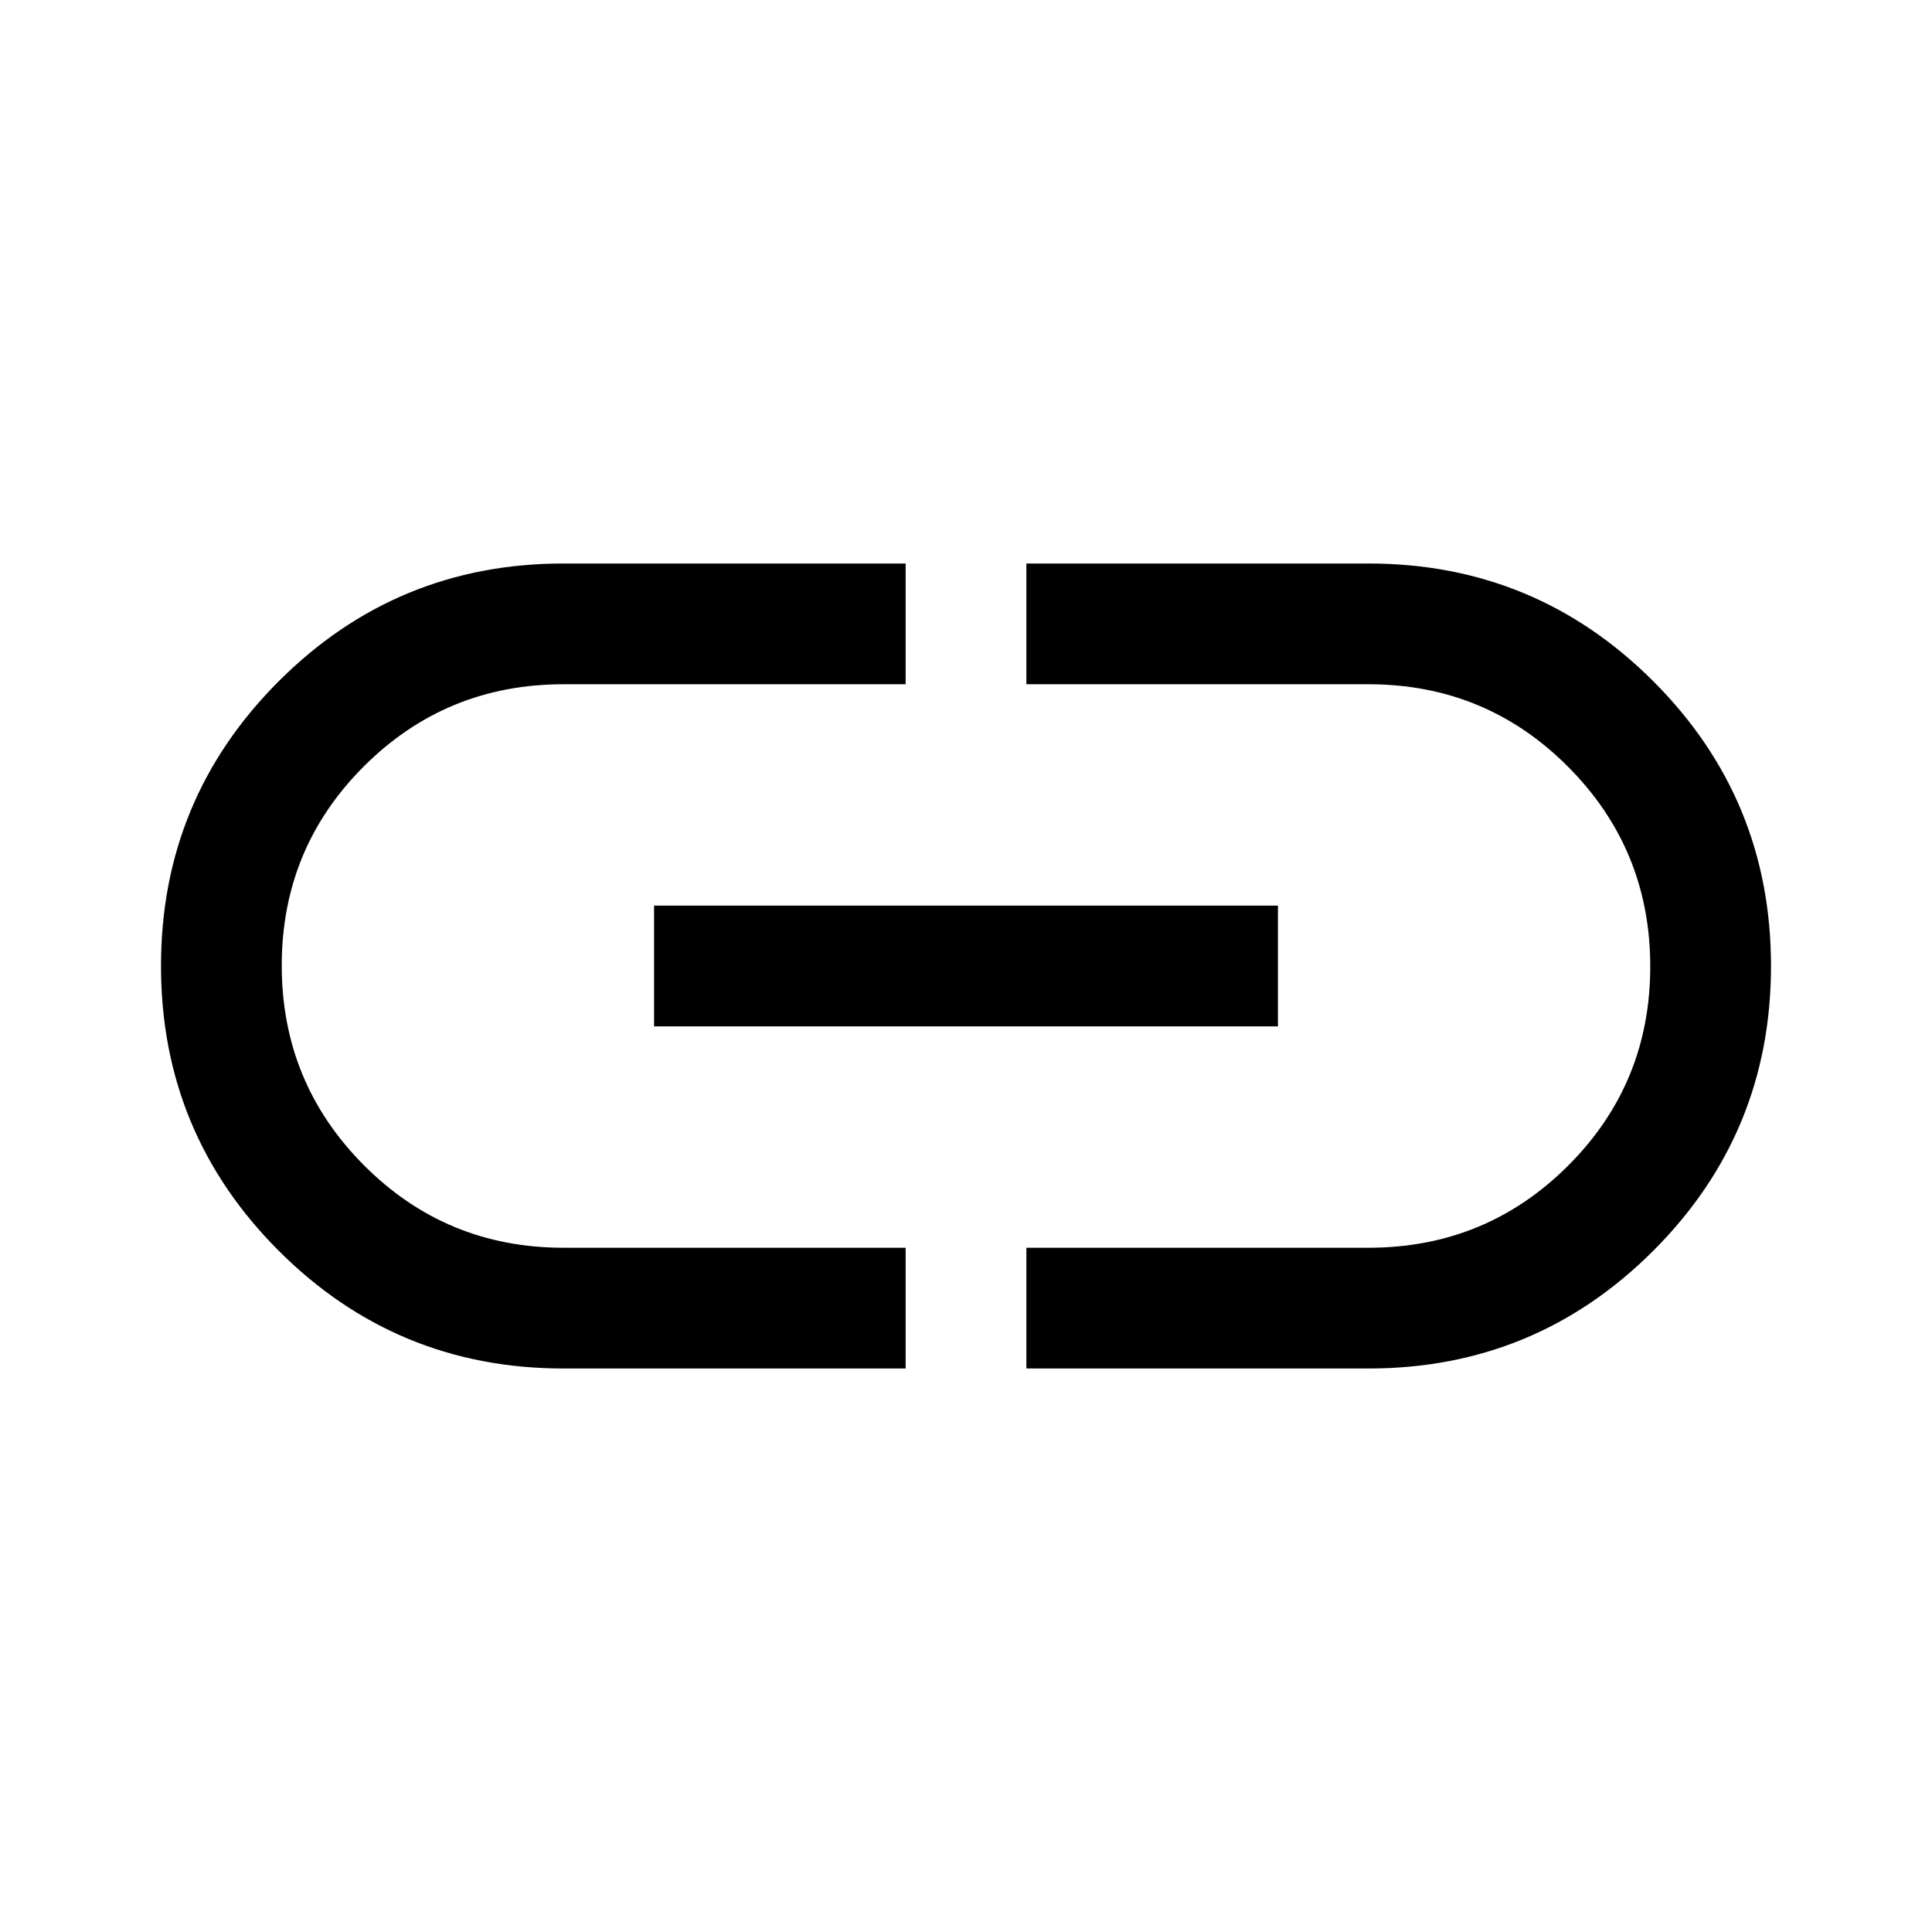
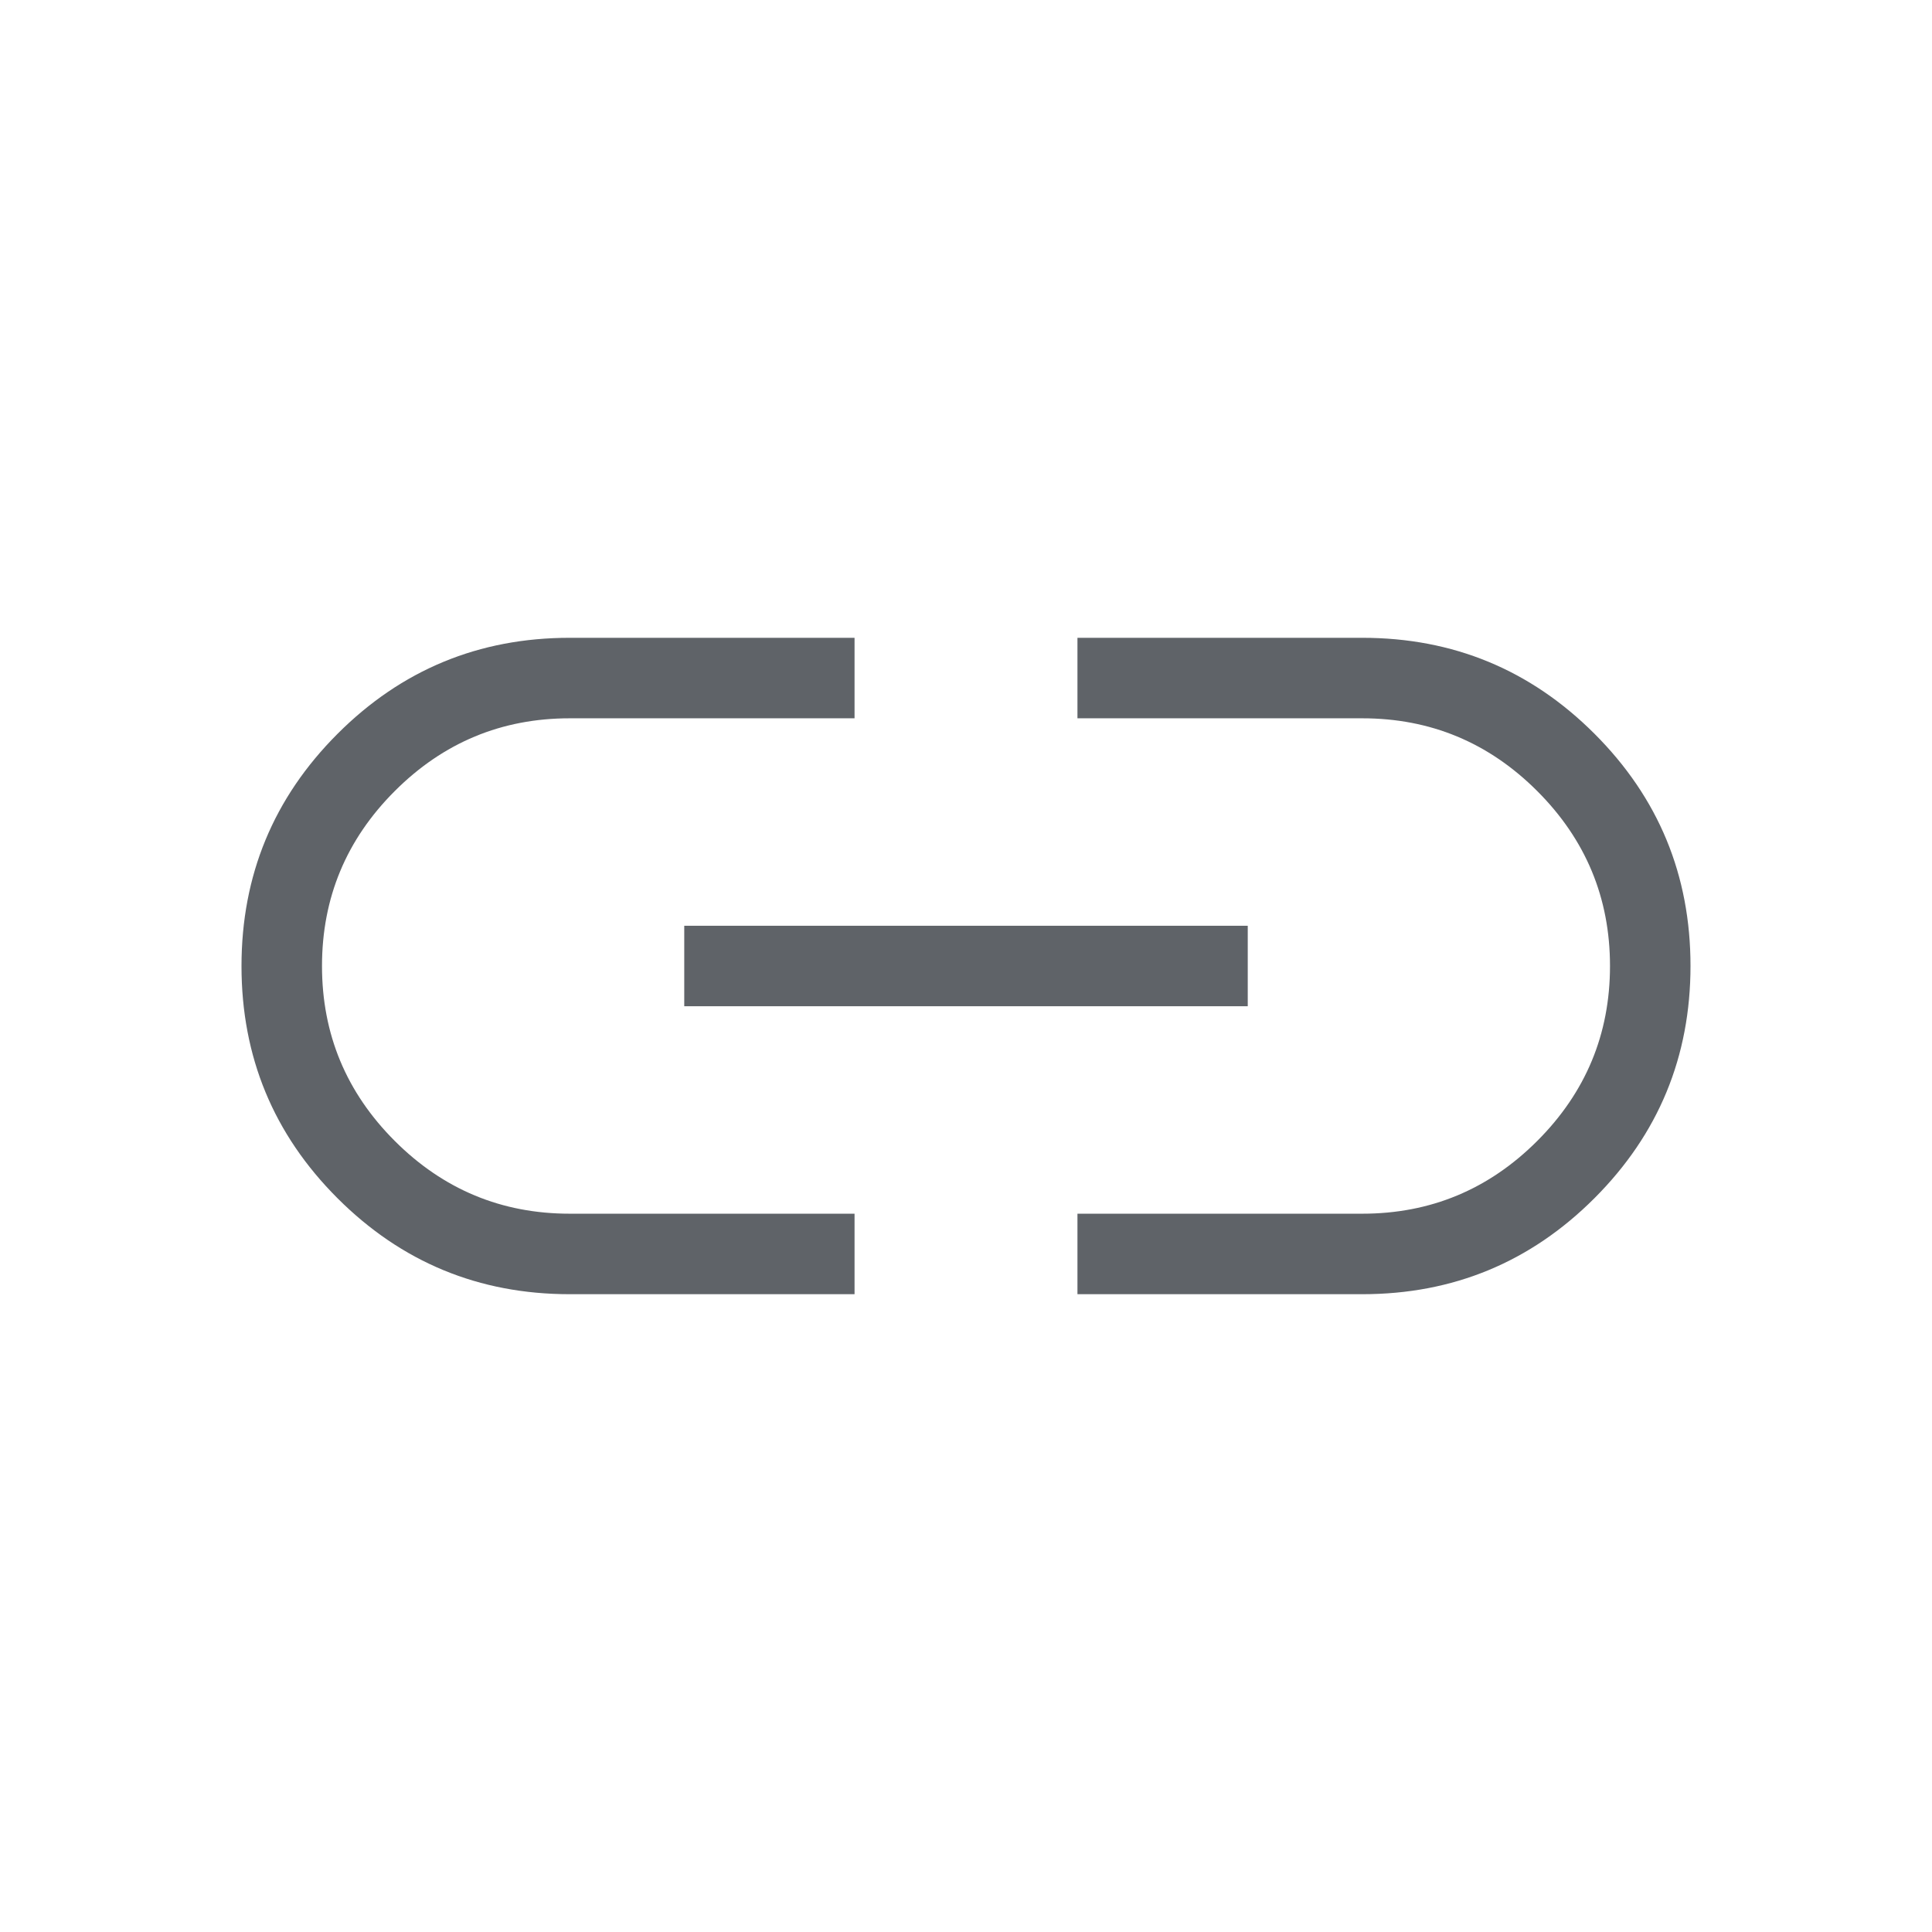
- <svg xmlns="http://www.w3.org/2000/svg" height="48" viewBox="0 -960 960 960" width="48">
-   <path d="M450-280H280q-83 0-141.5-58.5T80-480q0-83 58.5-141.5T280-680h170v60H280q-58.333 0-99.167 40.765-40.833 40.764-40.833 99Q140-422 180.833-381q40.834 41 99.167 41h170v60ZM325-450v-60h310v60H325Zm185 170v-60h170q58.333 0 99.167-40.765 40.833-40.764 40.833-99Q820-538 779.167-579 738.333-620 680-620H510v-60h170q83 0 141.5 58.5T880-480q0 83-58.5 141.5T680-280H510Z" />
+ <svg xmlns="http://www.w3.org/2000/svg" height="24px" viewBox="0 -960 960 960" width="24px" fill="#5f6368">
+   <path d="M424.62-316.92H283.08q-67.68 0-115.38-47.69Q120-412.3 120-479.96t47.7-115.39q47.7-47.73 115.38-47.73h141.54v40H283.08q-50.77 0-86.93 36.16Q160-530.77 160-480t36.15 86.92q36.16 36.16 86.93 36.16h141.54v40ZM340-460v-40h280v40H340Zm195.38 143.08v-40h141.54q50.77 0 86.93-36.16Q800-429.23 800-480t-36.15-86.92q-36.16-36.16-86.93-36.16H535.38v-40h141.54q67.68 0 115.38 47.69Q840-547.7 840-480.04t-47.7 115.39q-47.7 47.73-115.38 47.73H535.38Z" />
</svg>
